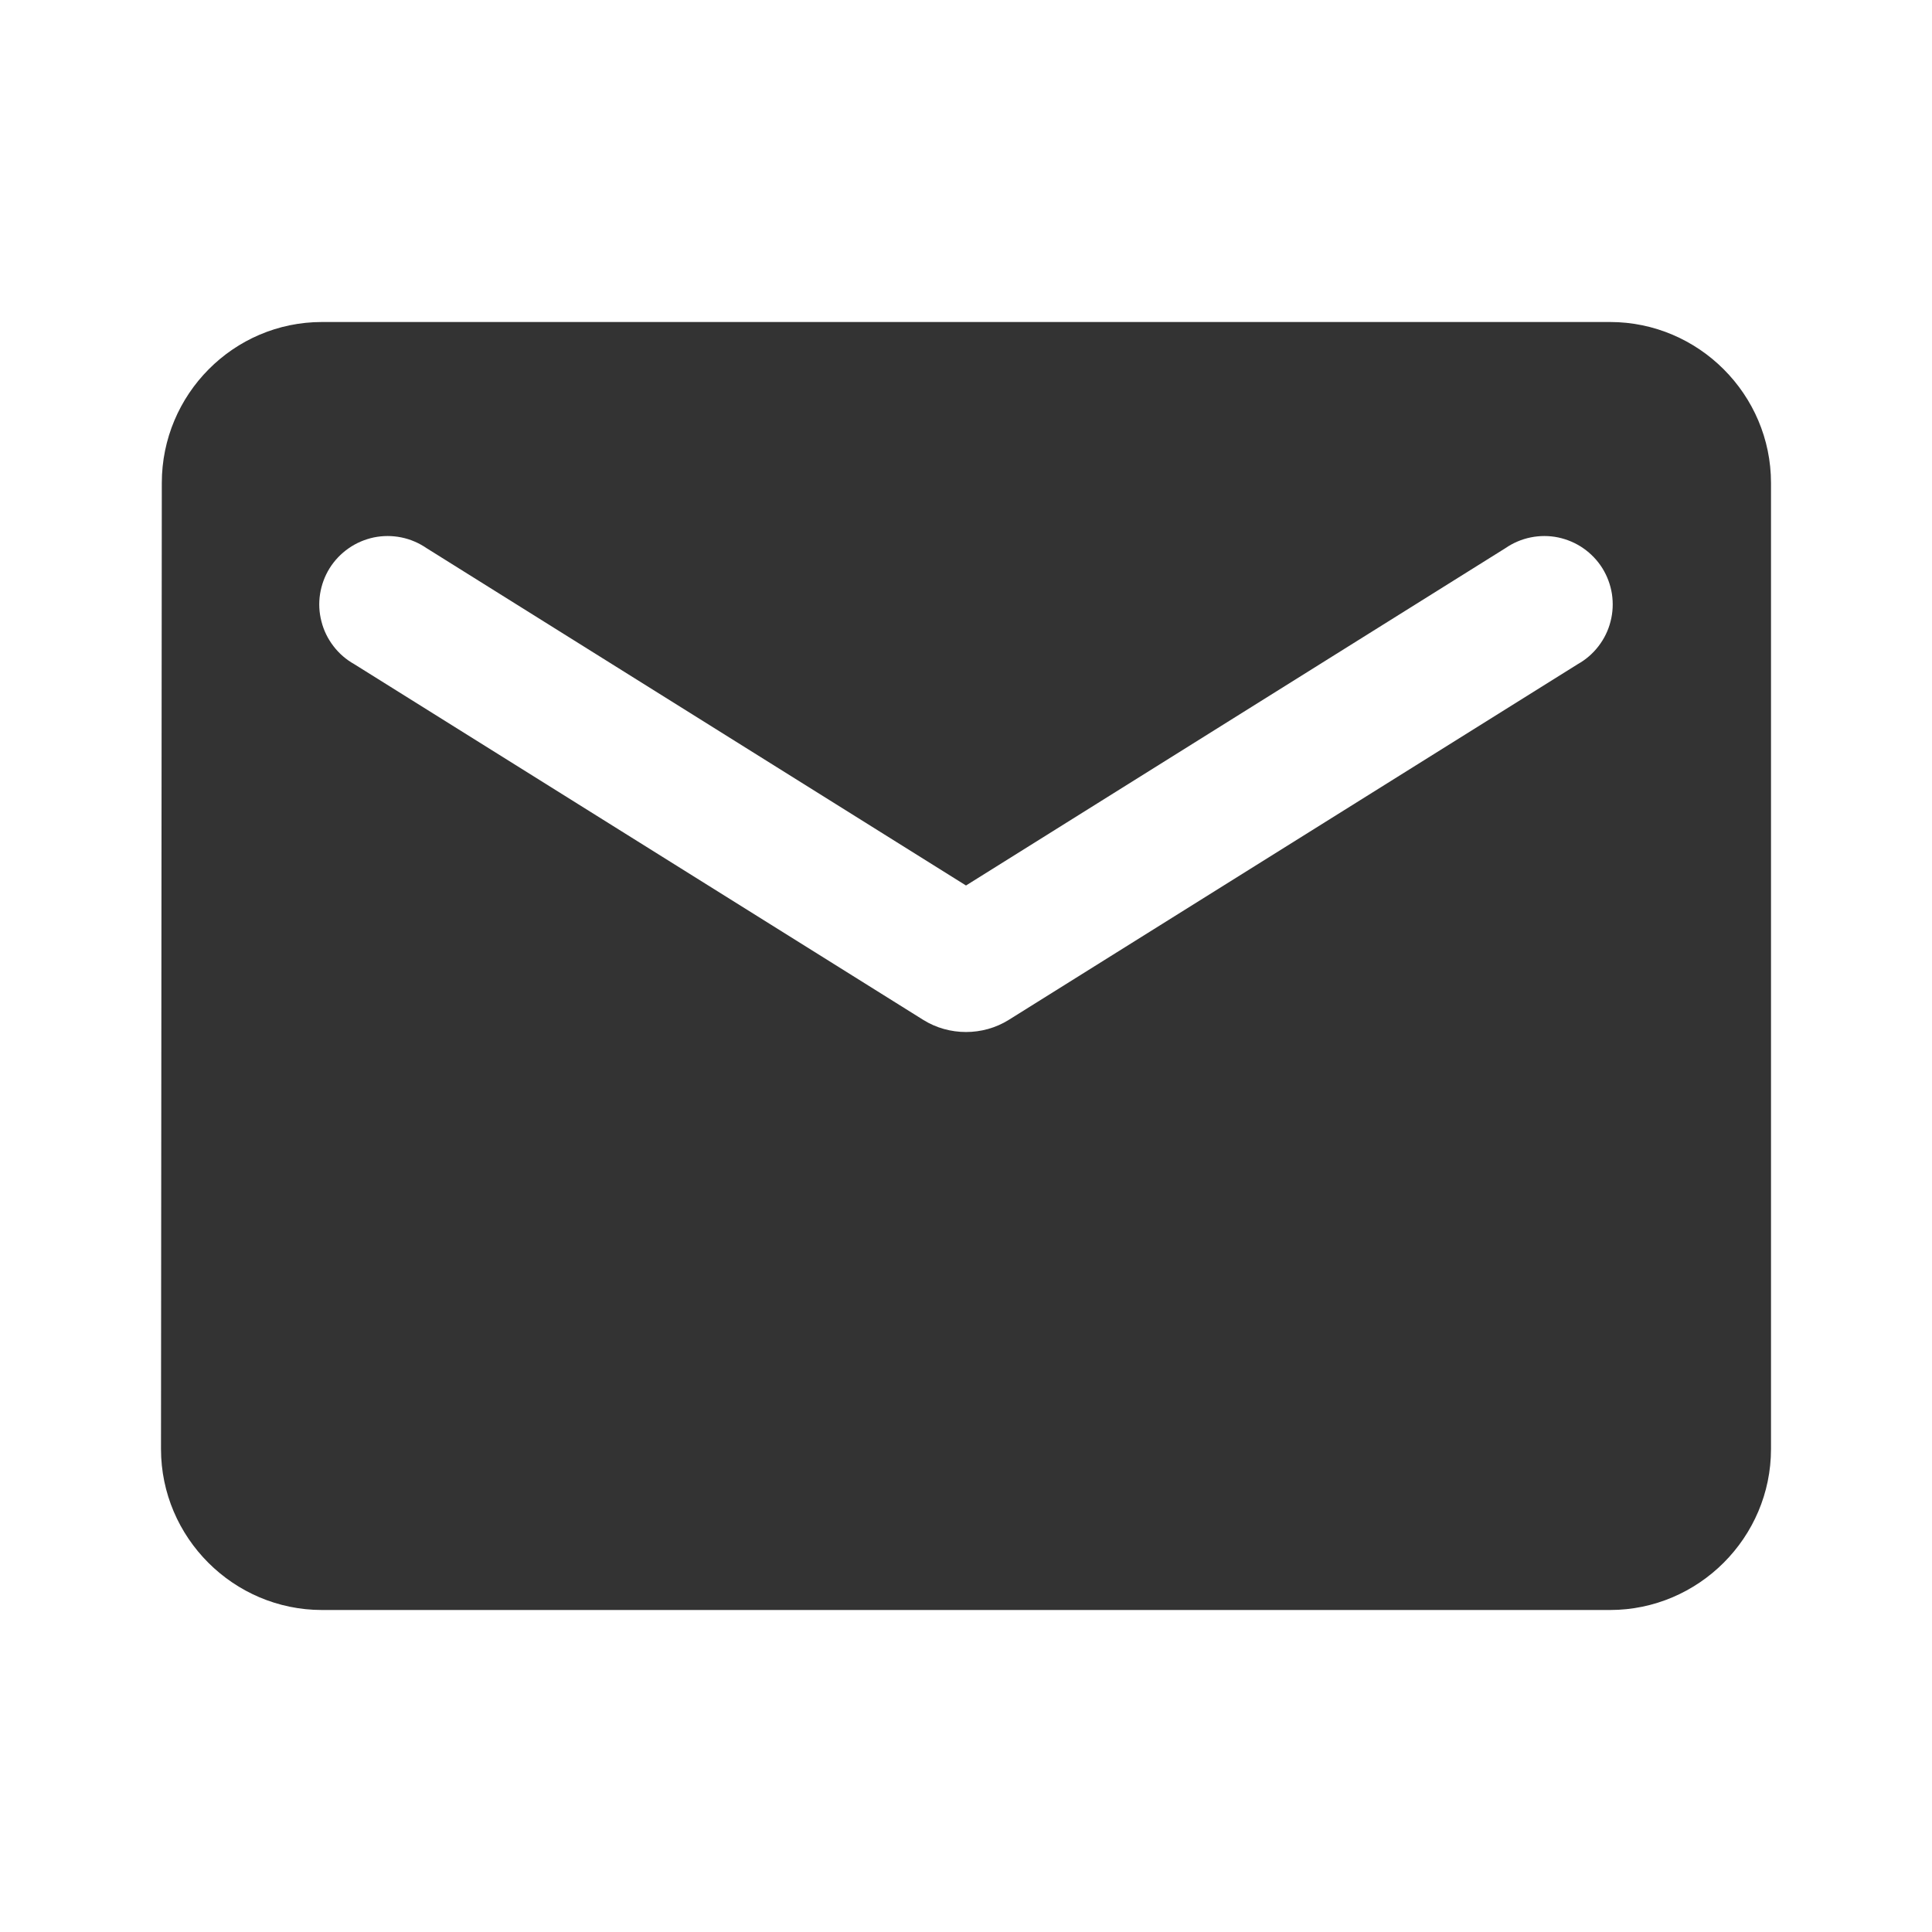
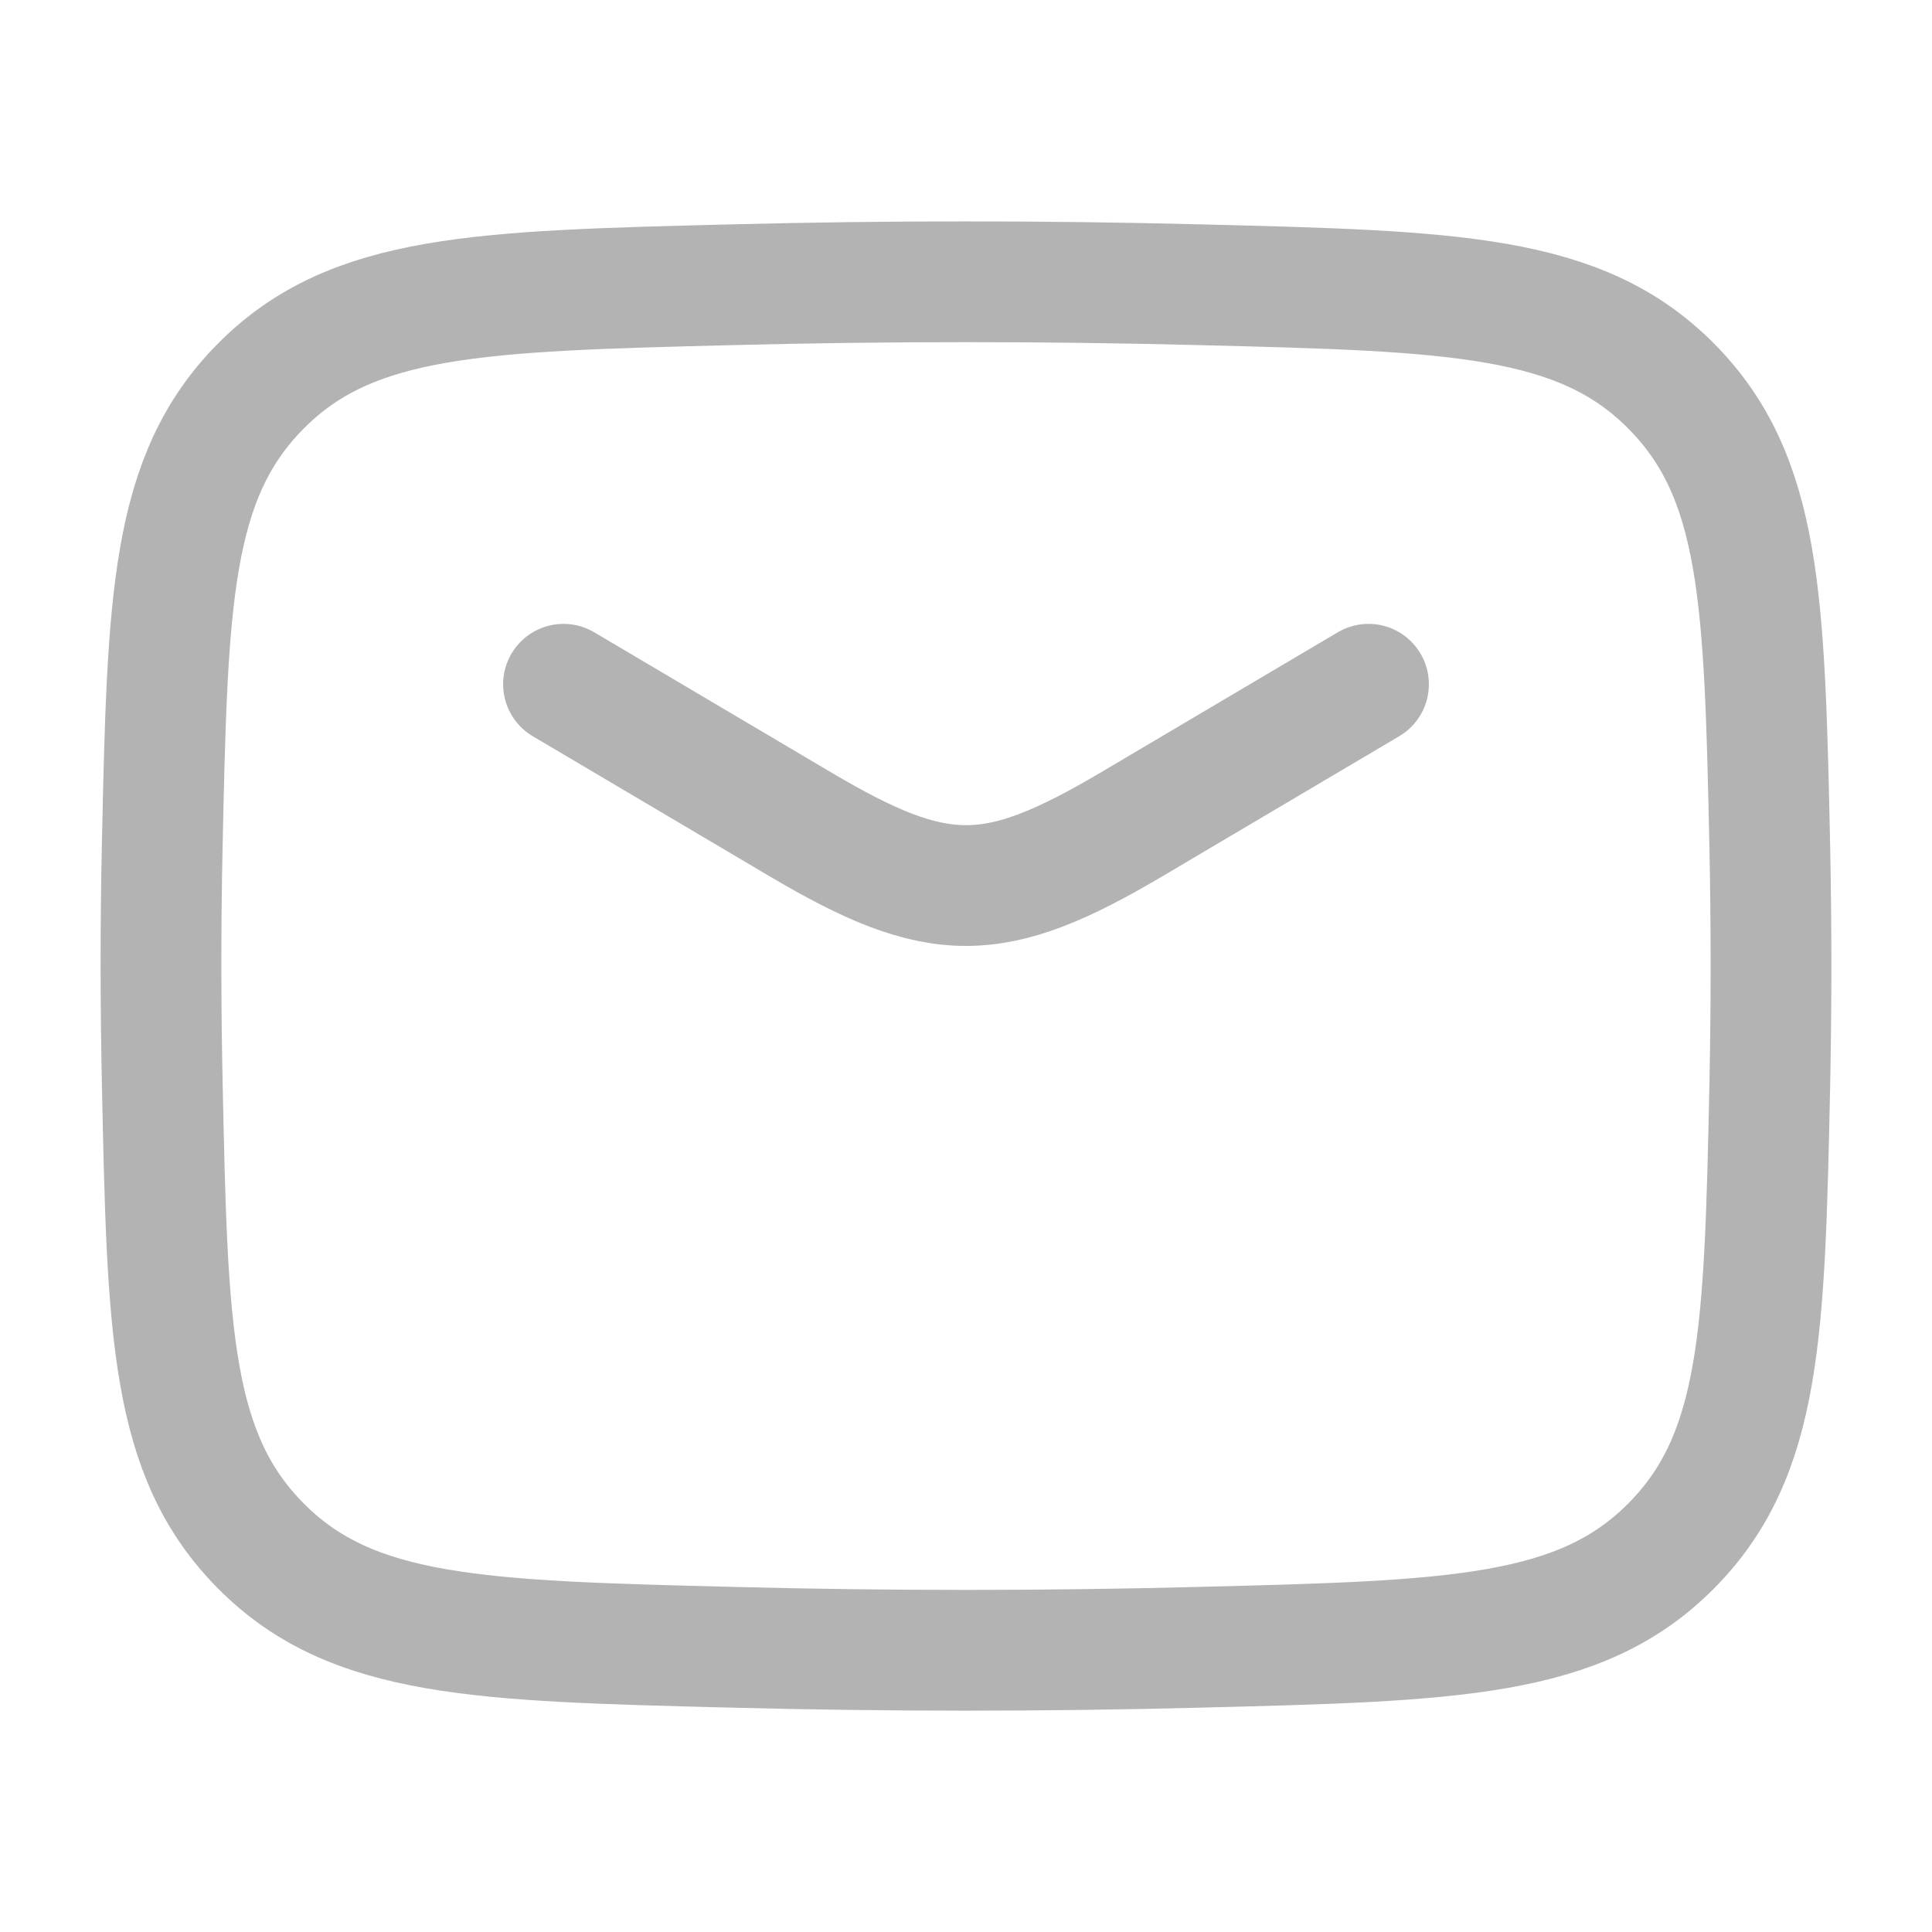
<svg xmlns="http://www.w3.org/2000/svg" width="24" height="24" viewBox="0 0 24 24" fill="none">
-   <path d="M20 4H4C2.9 4 2.01 4.9 2.01 6L2 18C2 19.1 2.9 20 4 20H20C21.1 20 22 19.1 22 18V6C22 4.9 21.1 4 20 4ZM19.6 8.25L12.53 12.67C12.21 12.87 11.79 12.87 11.47 12.67L4.4 8.25C4.3 8.194 4.212 8.118 4.142 8.026C4.072 7.935 4.021 7.831 3.993 7.719C3.964 7.608 3.958 7.492 3.976 7.378C3.994 7.265 4.034 7.156 4.095 7.058C4.156 6.961 4.236 6.877 4.331 6.811C4.425 6.745 4.532 6.7 4.644 6.676C4.757 6.653 4.873 6.653 4.986 6.676C5.099 6.699 5.205 6.745 5.3 6.81L12 11L18.7 6.81C18.794 6.745 18.901 6.699 19.014 6.676C19.127 6.653 19.243 6.653 19.355 6.676C19.468 6.7 19.575 6.745 19.669 6.811C19.764 6.877 19.844 6.961 19.905 7.058C19.966 7.156 20.006 7.265 20.024 7.378C20.041 7.492 20.036 7.608 20.007 7.719C19.979 7.831 19.928 7.935 19.858 8.026C19.788 8.118 19.7 8.194 19.6 8.25Z" fill="#333333" />
+   <path d="M7 8.5L9.942 10.24C11.657 11.254 12.342 11.254 14.058 10.24L17 8.5" stroke="#B3B3B3" stroke-width="1.5" stroke-linecap="round" stroke-linejoin="round" />
+   <path d="M2.016 13.476C2.081 16.541 2.114 18.074 3.245 19.209C4.376 20.345 5.95 20.384 9.099 20.463C11.039 20.513 12.961 20.513 14.901 20.463C18.05 20.384 19.624 20.345 20.755 19.209C21.886 18.074 21.919 16.541 21.985 13.476C22.005 12.49 22.005 11.51 21.985 10.524C21.919 7.459 21.886 5.926 20.755 4.791C19.624 3.655 18.05 3.616 14.901 3.537C12.967 3.488 11.033 3.488 9.099 3.537C5.95 3.616 4.376 3.655 3.245 4.791C2.114 5.926 2.081 7.459 2.015 10.524C1.994 11.508 1.995 12.492 2.016 13.476Z" stroke="#B3B3B3" stroke-width="1.5" stroke-linecap="round" stroke-linejoin="round" />
</svg>
